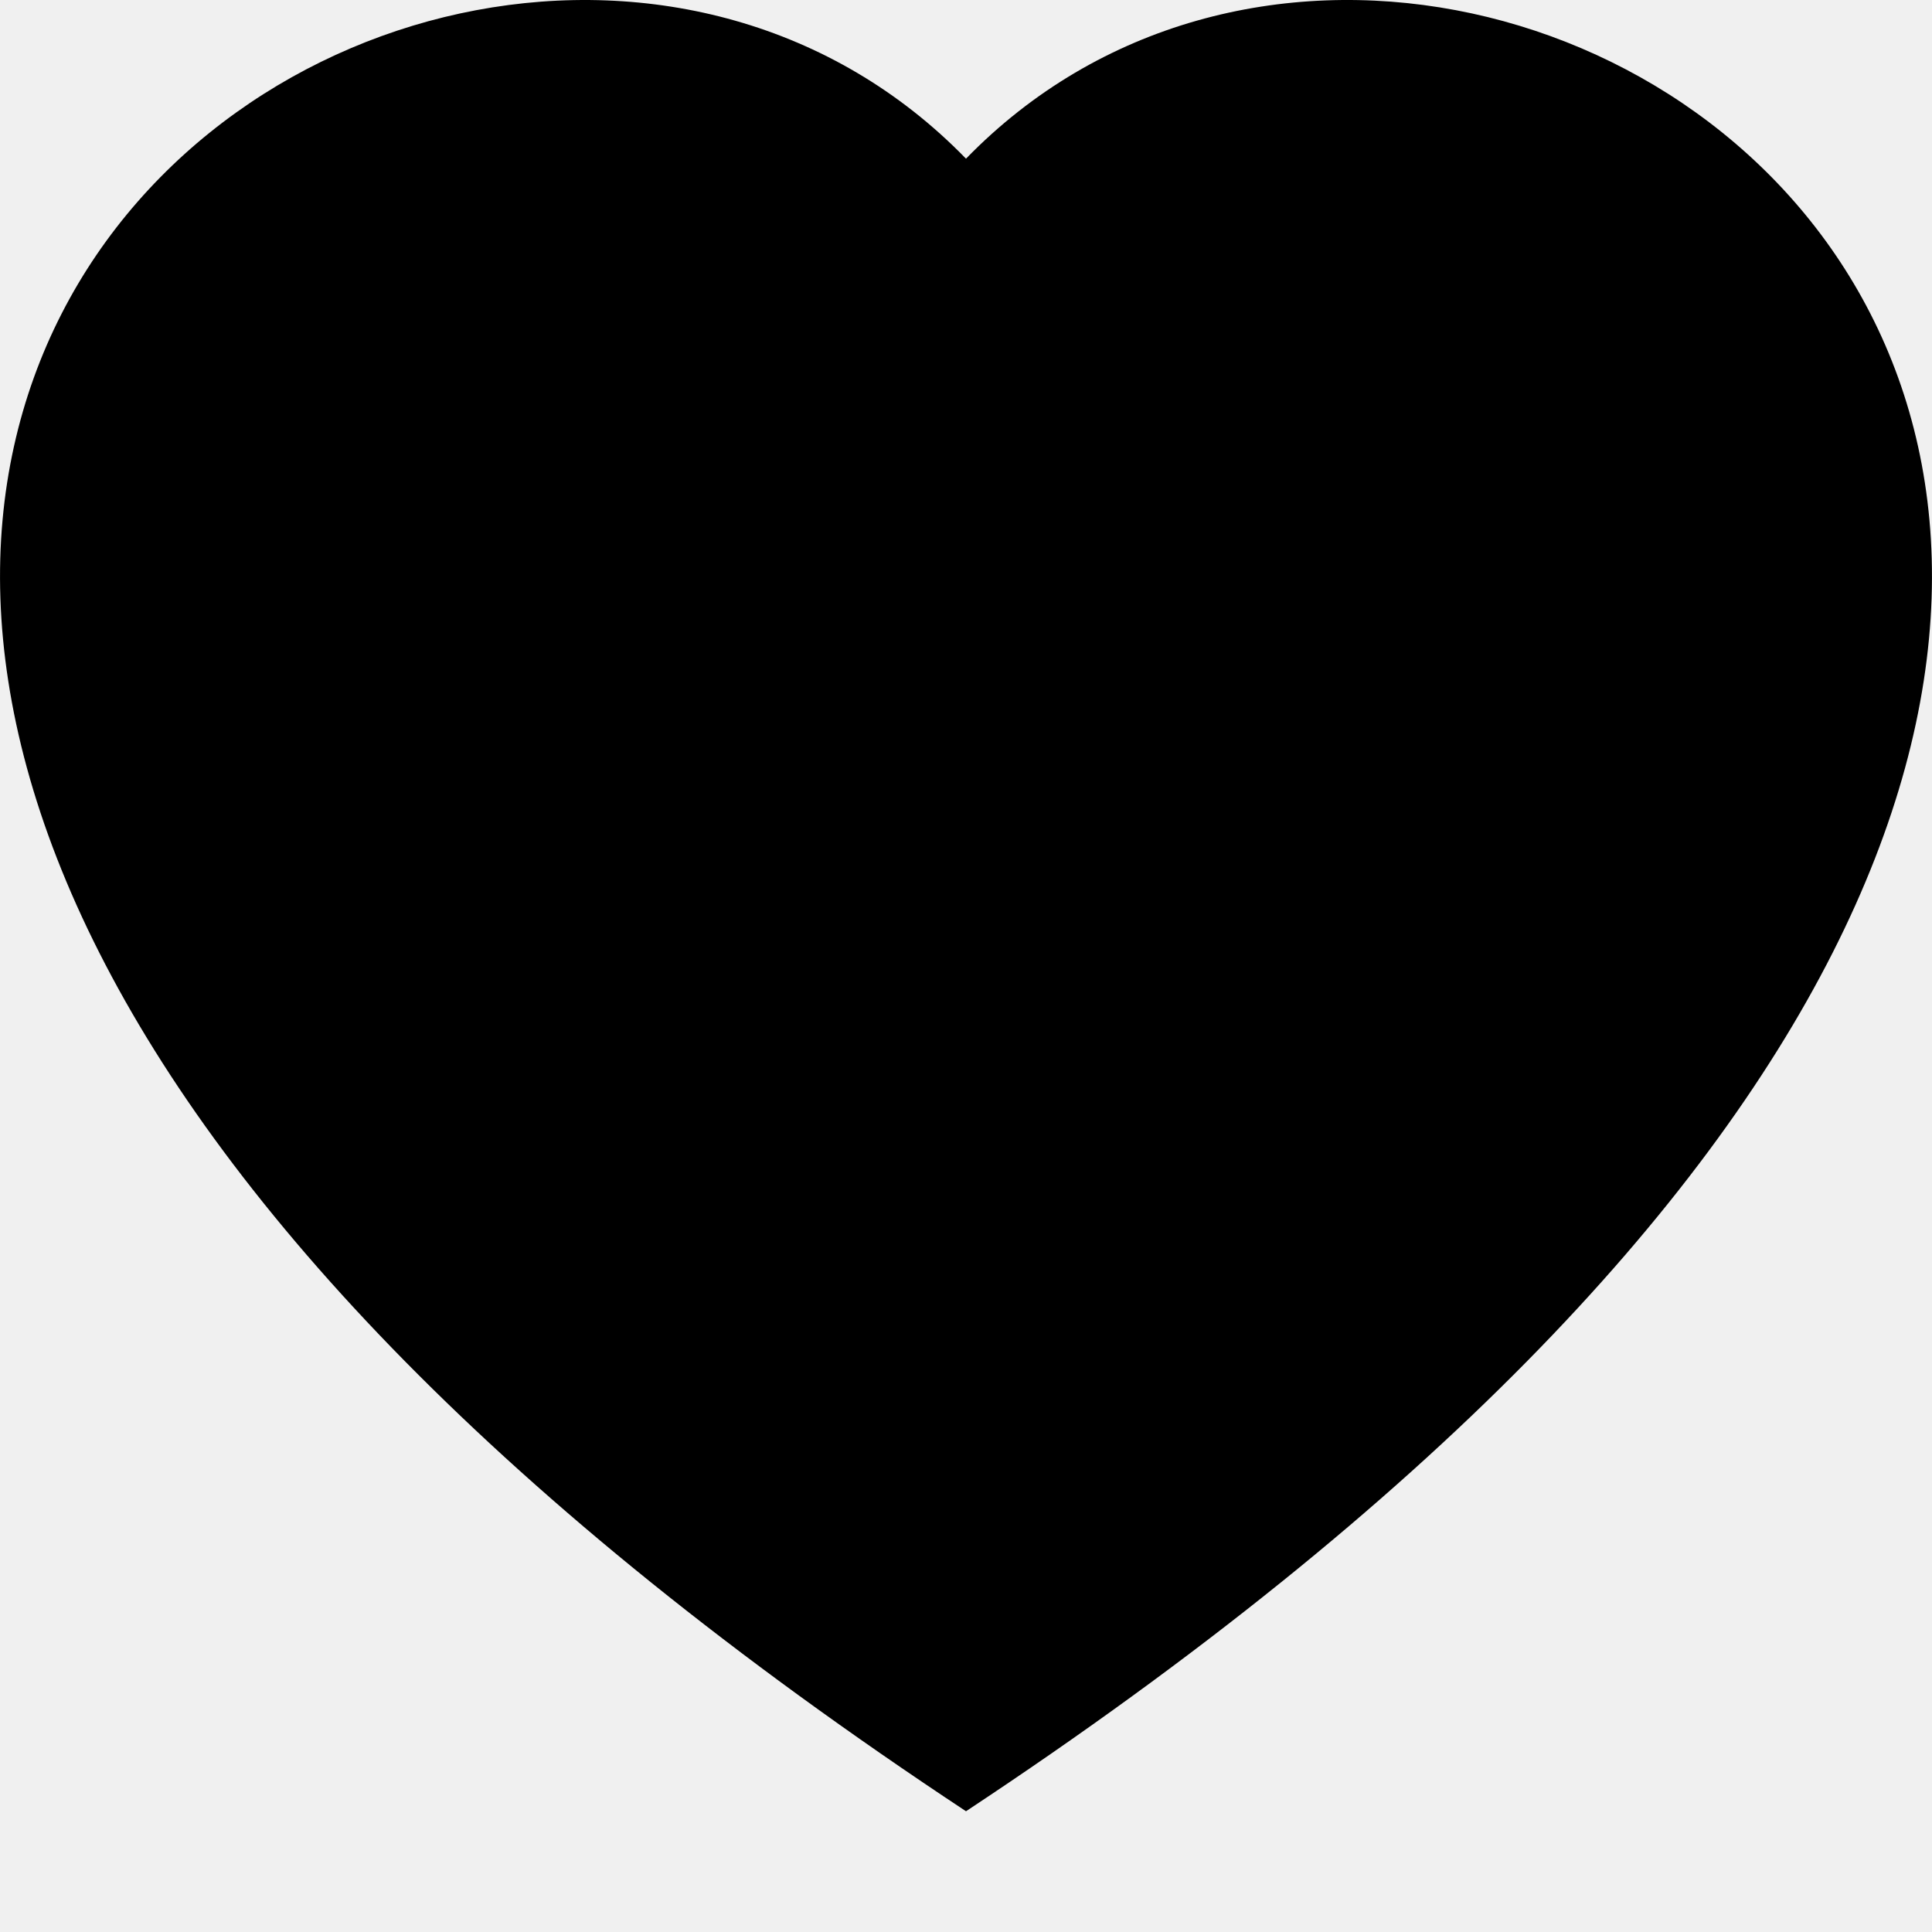
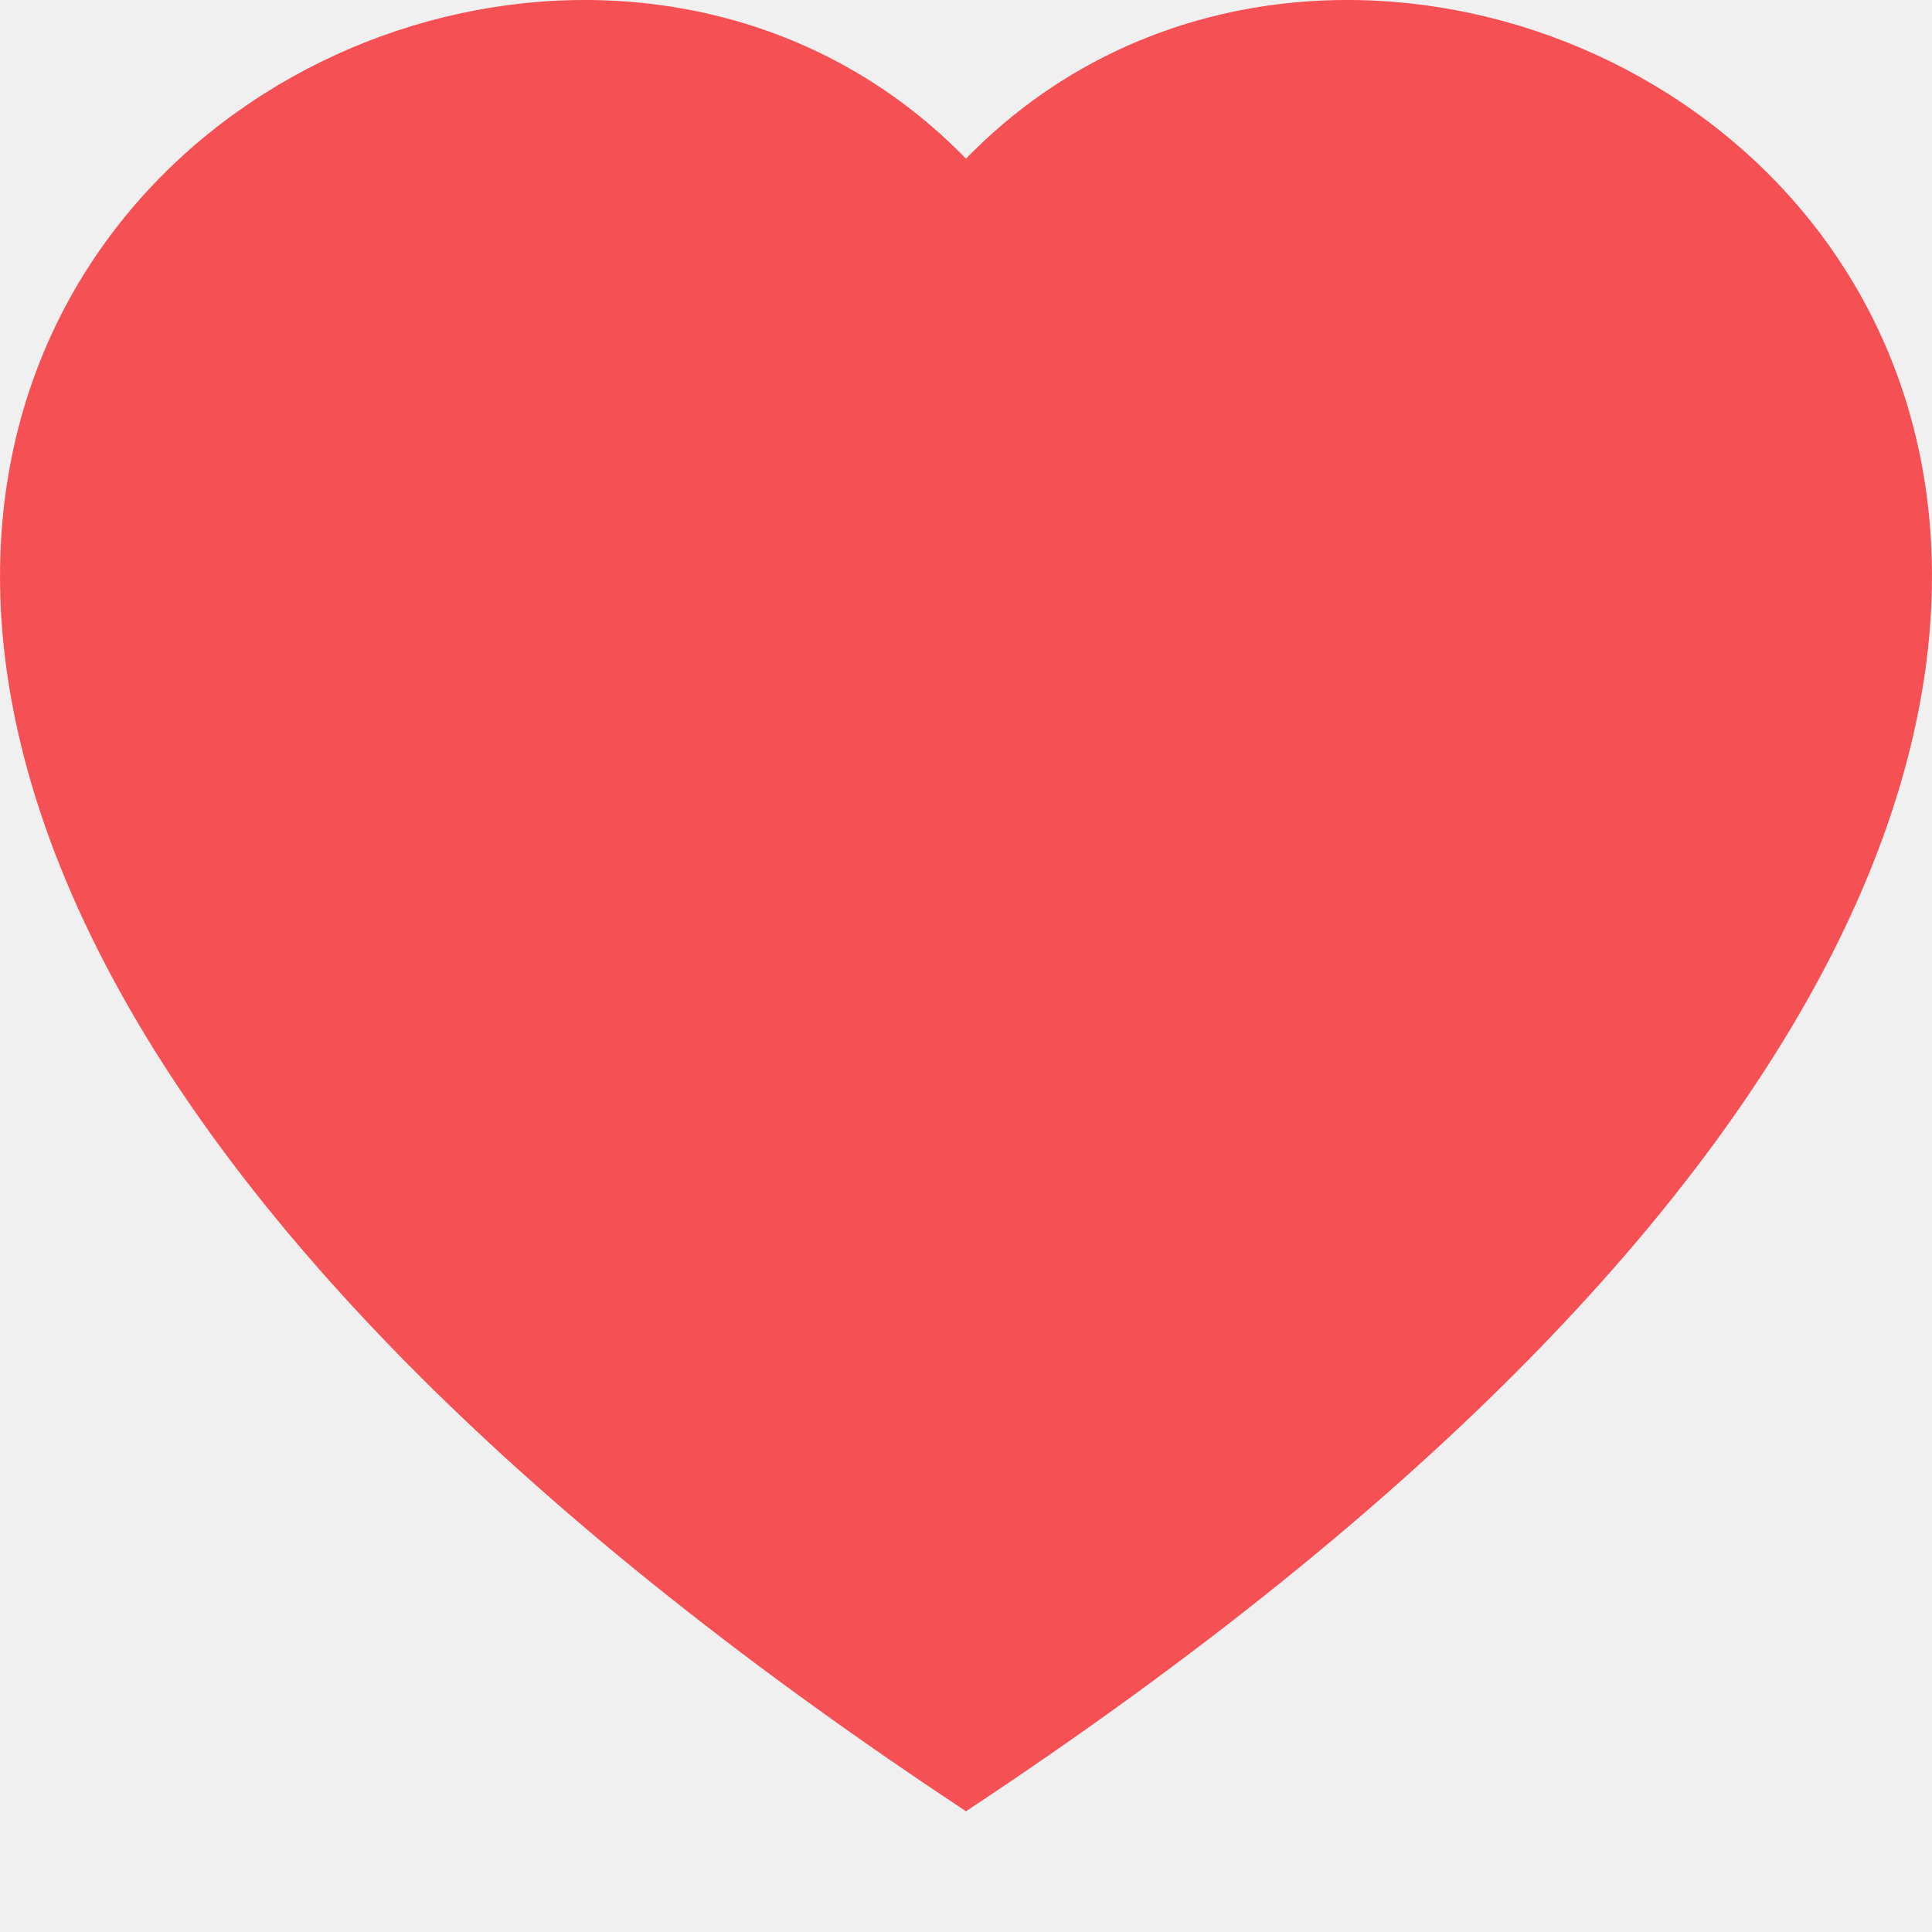
<svg xmlns="http://www.w3.org/2000/svg" width="16" height="16" viewBox="0 0 16 16" fill="none">
  <g clip-path="url(#clip0_187_6434)">
-     <path fill-rule="evenodd" clip-rule="evenodd" d="M8 1.314C12.438 -3.248 23.534 4.735 8 15C-7.534 4.736 3.562 -3.248 8 1.314Z" fill="black" />
+     <path fill-rule="evenodd" clip-rule="evenodd" d="M8 1.314C12.438 -3.248 23.534 4.735 8 15C-7.534 4.736 3.562 -3.248 8 1.314Z" fill="#F55053" />
  </g>
  <defs>
    <clipPath id="clip0_187_6434">
      <rect width="16" height="16" fill="white" />
    </clipPath>
  </defs>
</svg>
